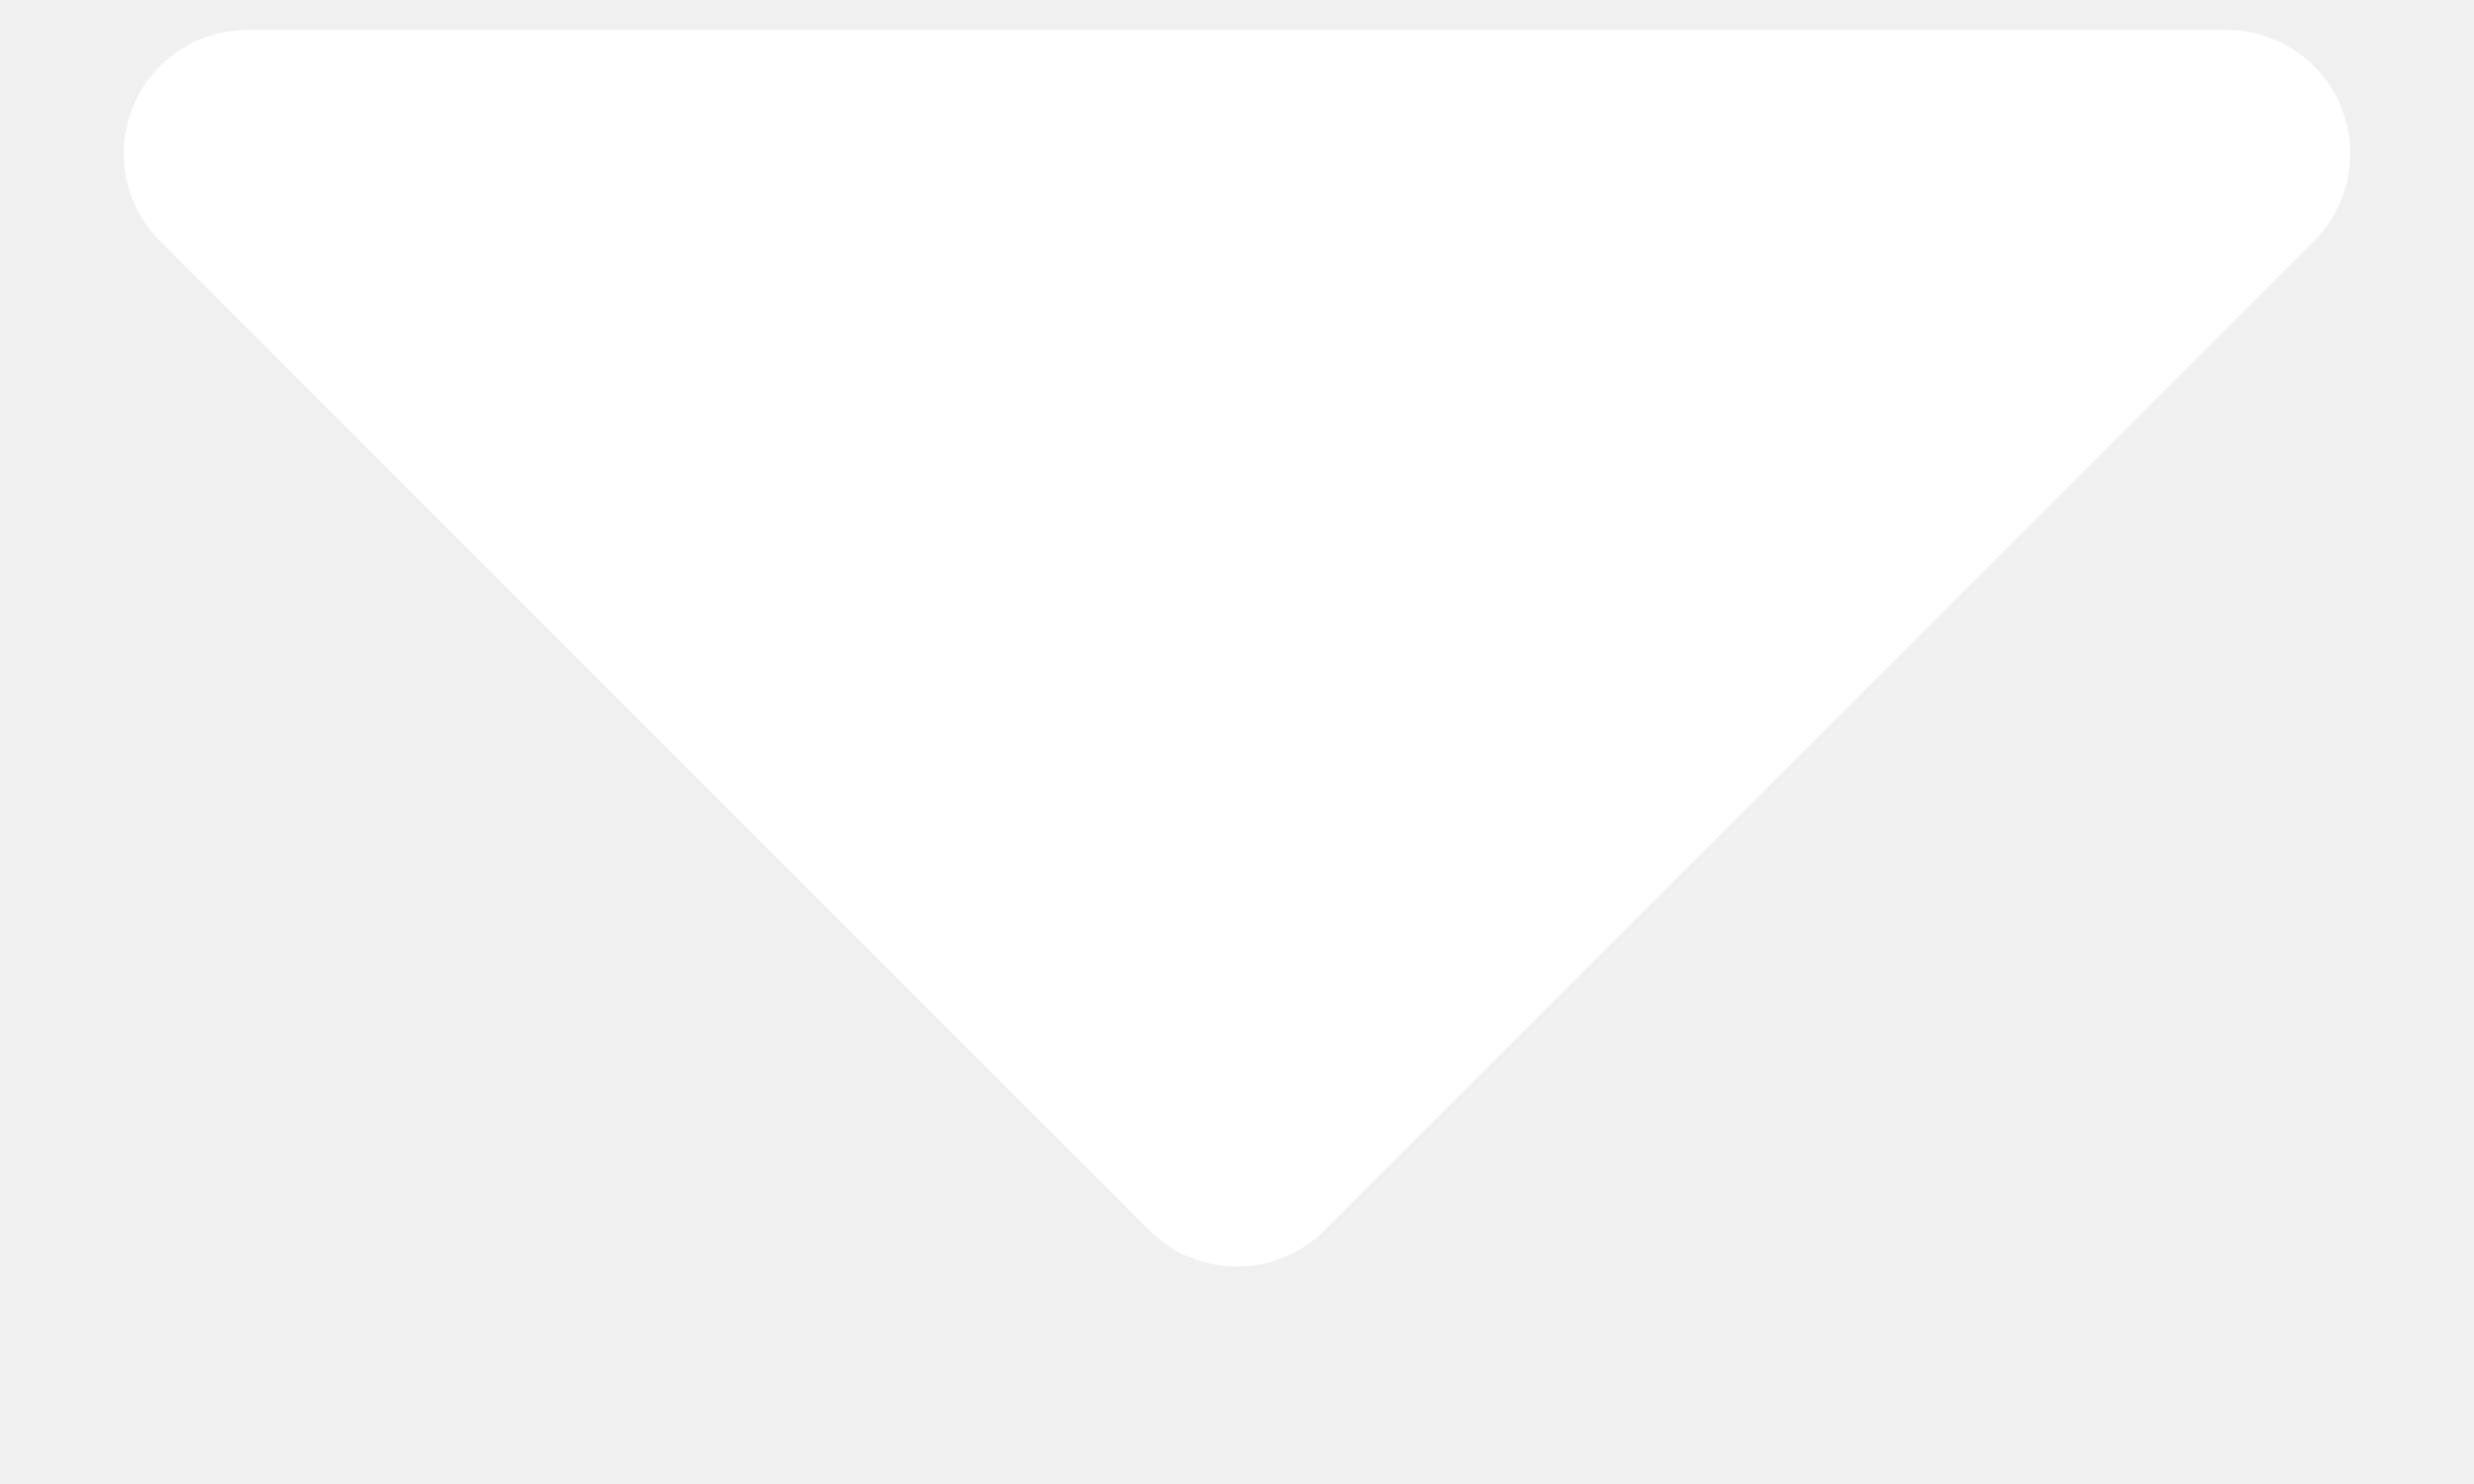
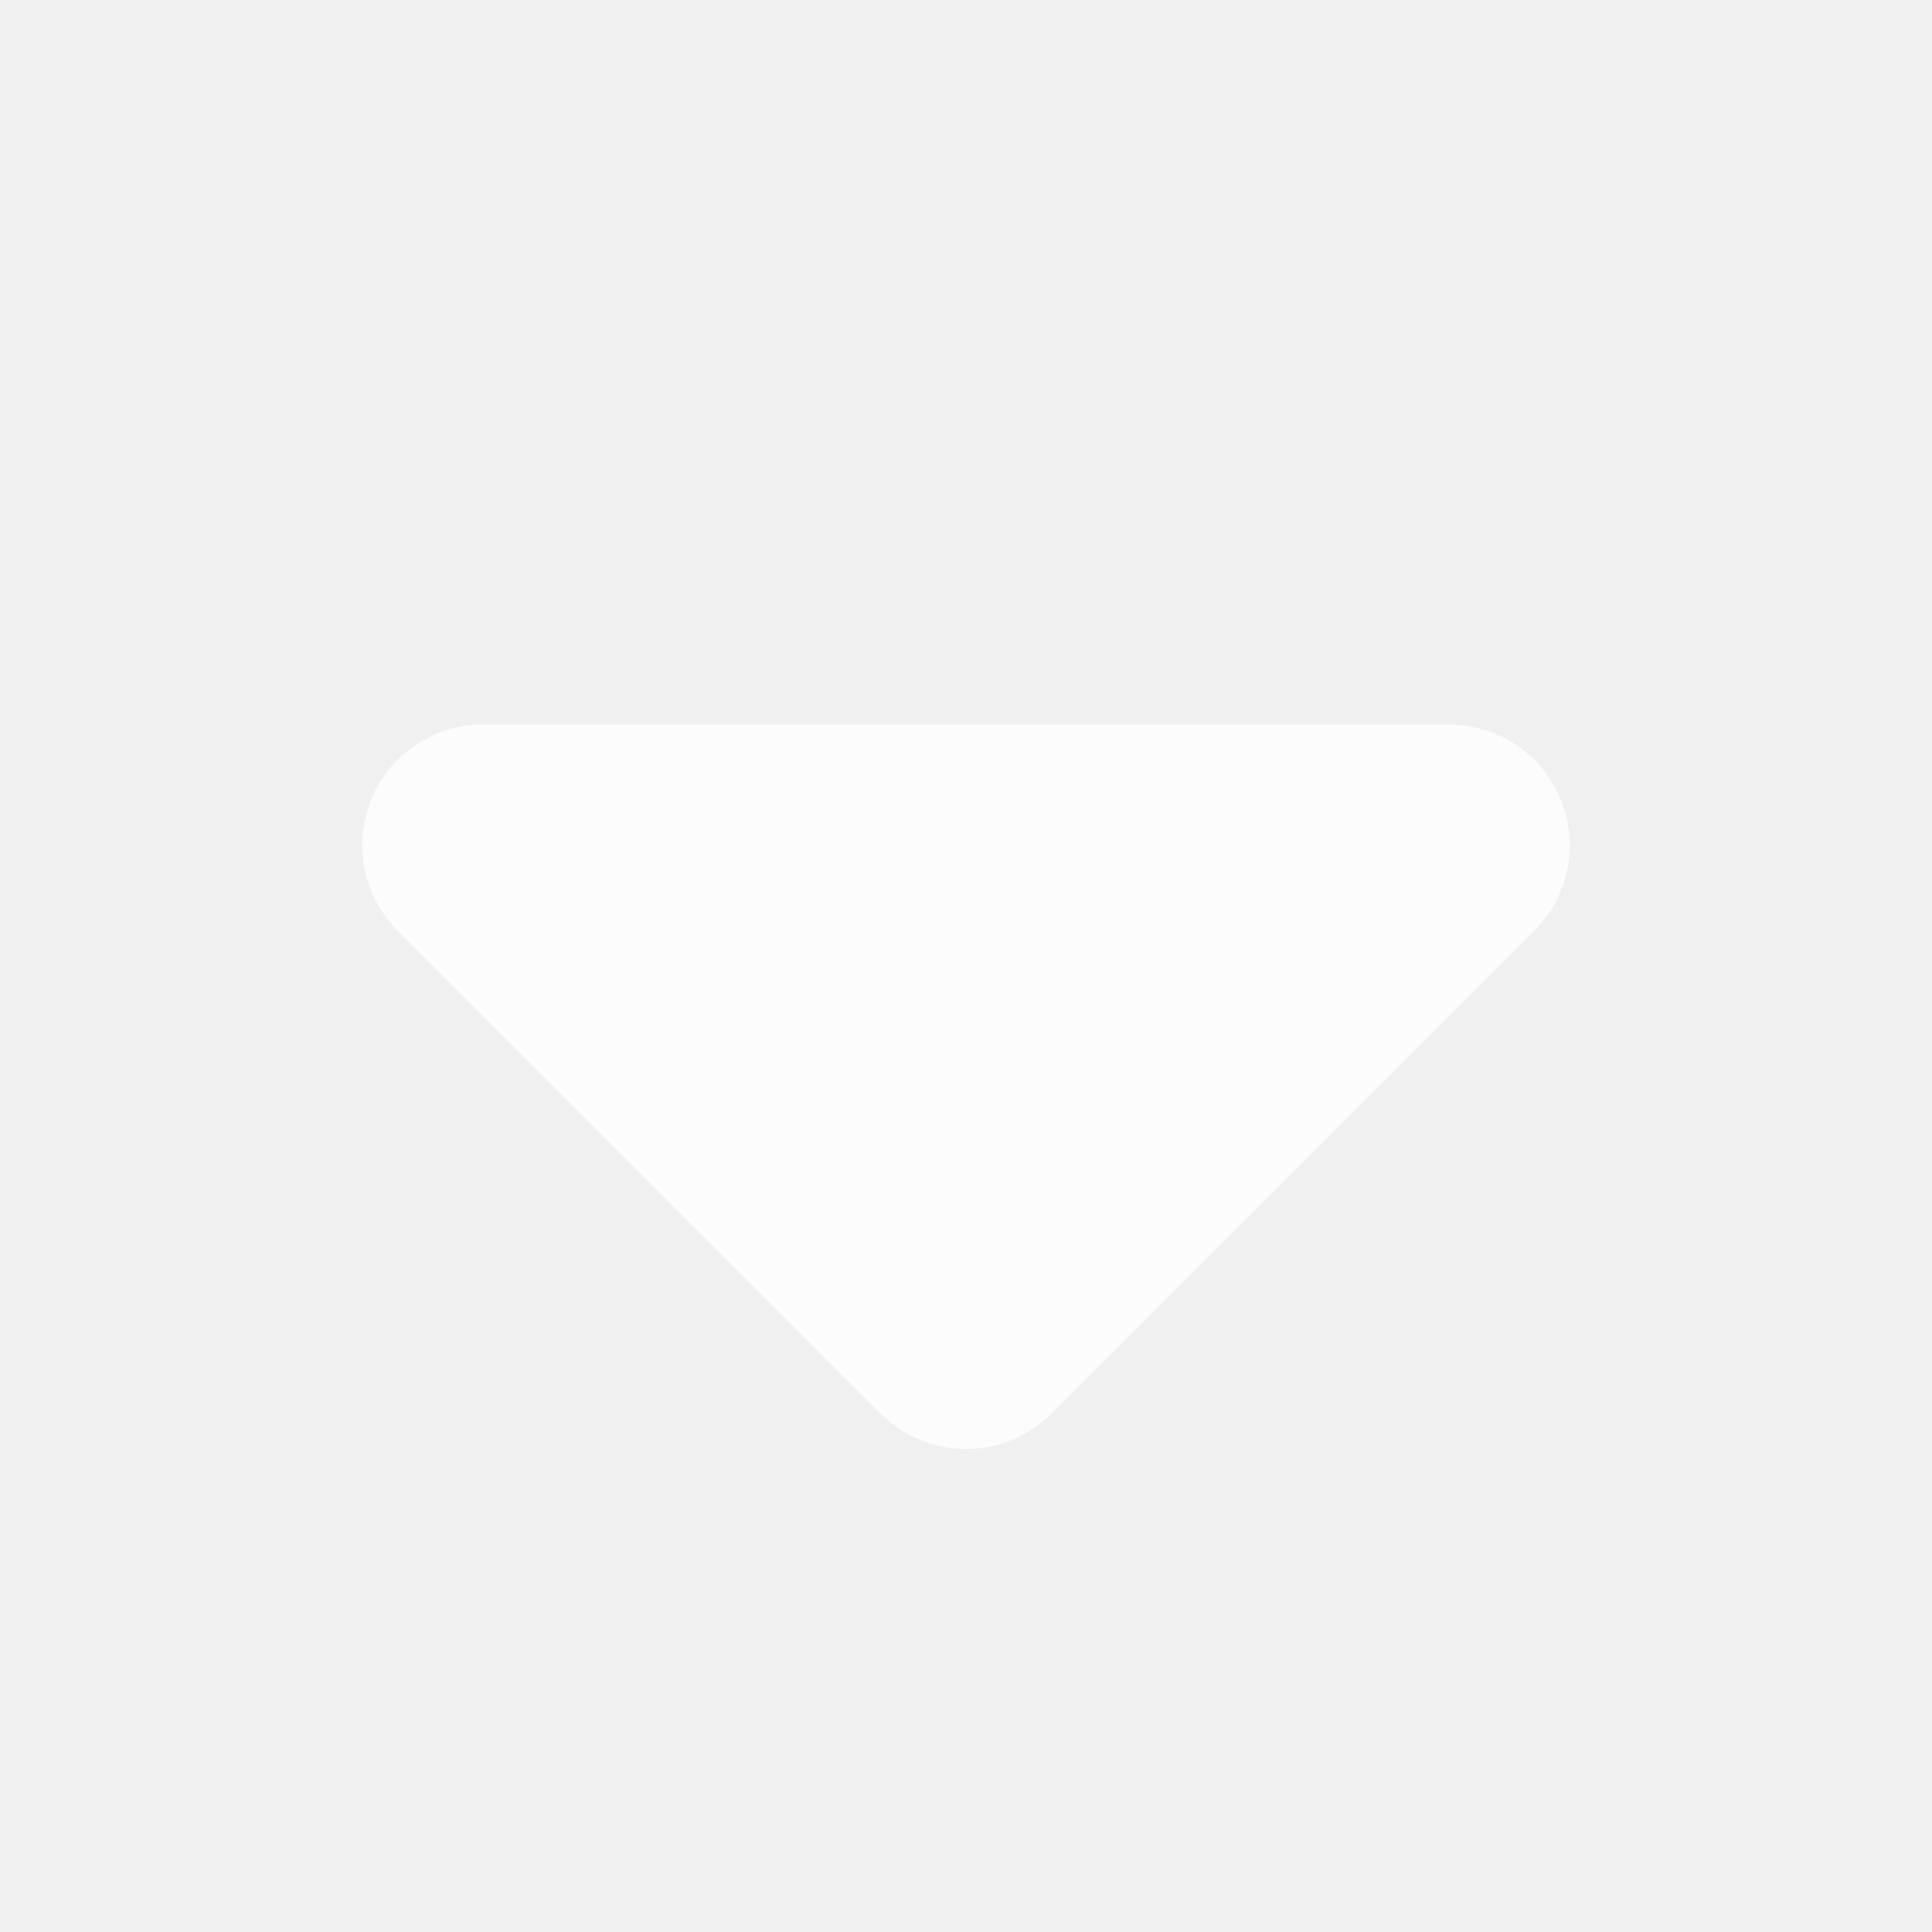
- <svg xmlns="http://www.w3.org/2000/svg" width="10" height="6" viewBox="0 0 10 6" fill="none">
-   <path d="M9 0.621L5 4.621L1 0.621L9 0.621Z" fill="white" stroke="white" stroke-linejoin="round" />
+ <svg xmlns="http://www.w3.org/2000/svg" width="20" height="20" viewBox="0 0 20 20" fill="none">
+   <g opacity="0.8">
+     <path d="M15 8.75L10 13.75L5 8.75L15 8.75Z" fill="white" stroke="white" stroke-width="2.5" stroke-linejoin="round" />
+   </g>
</svg>
